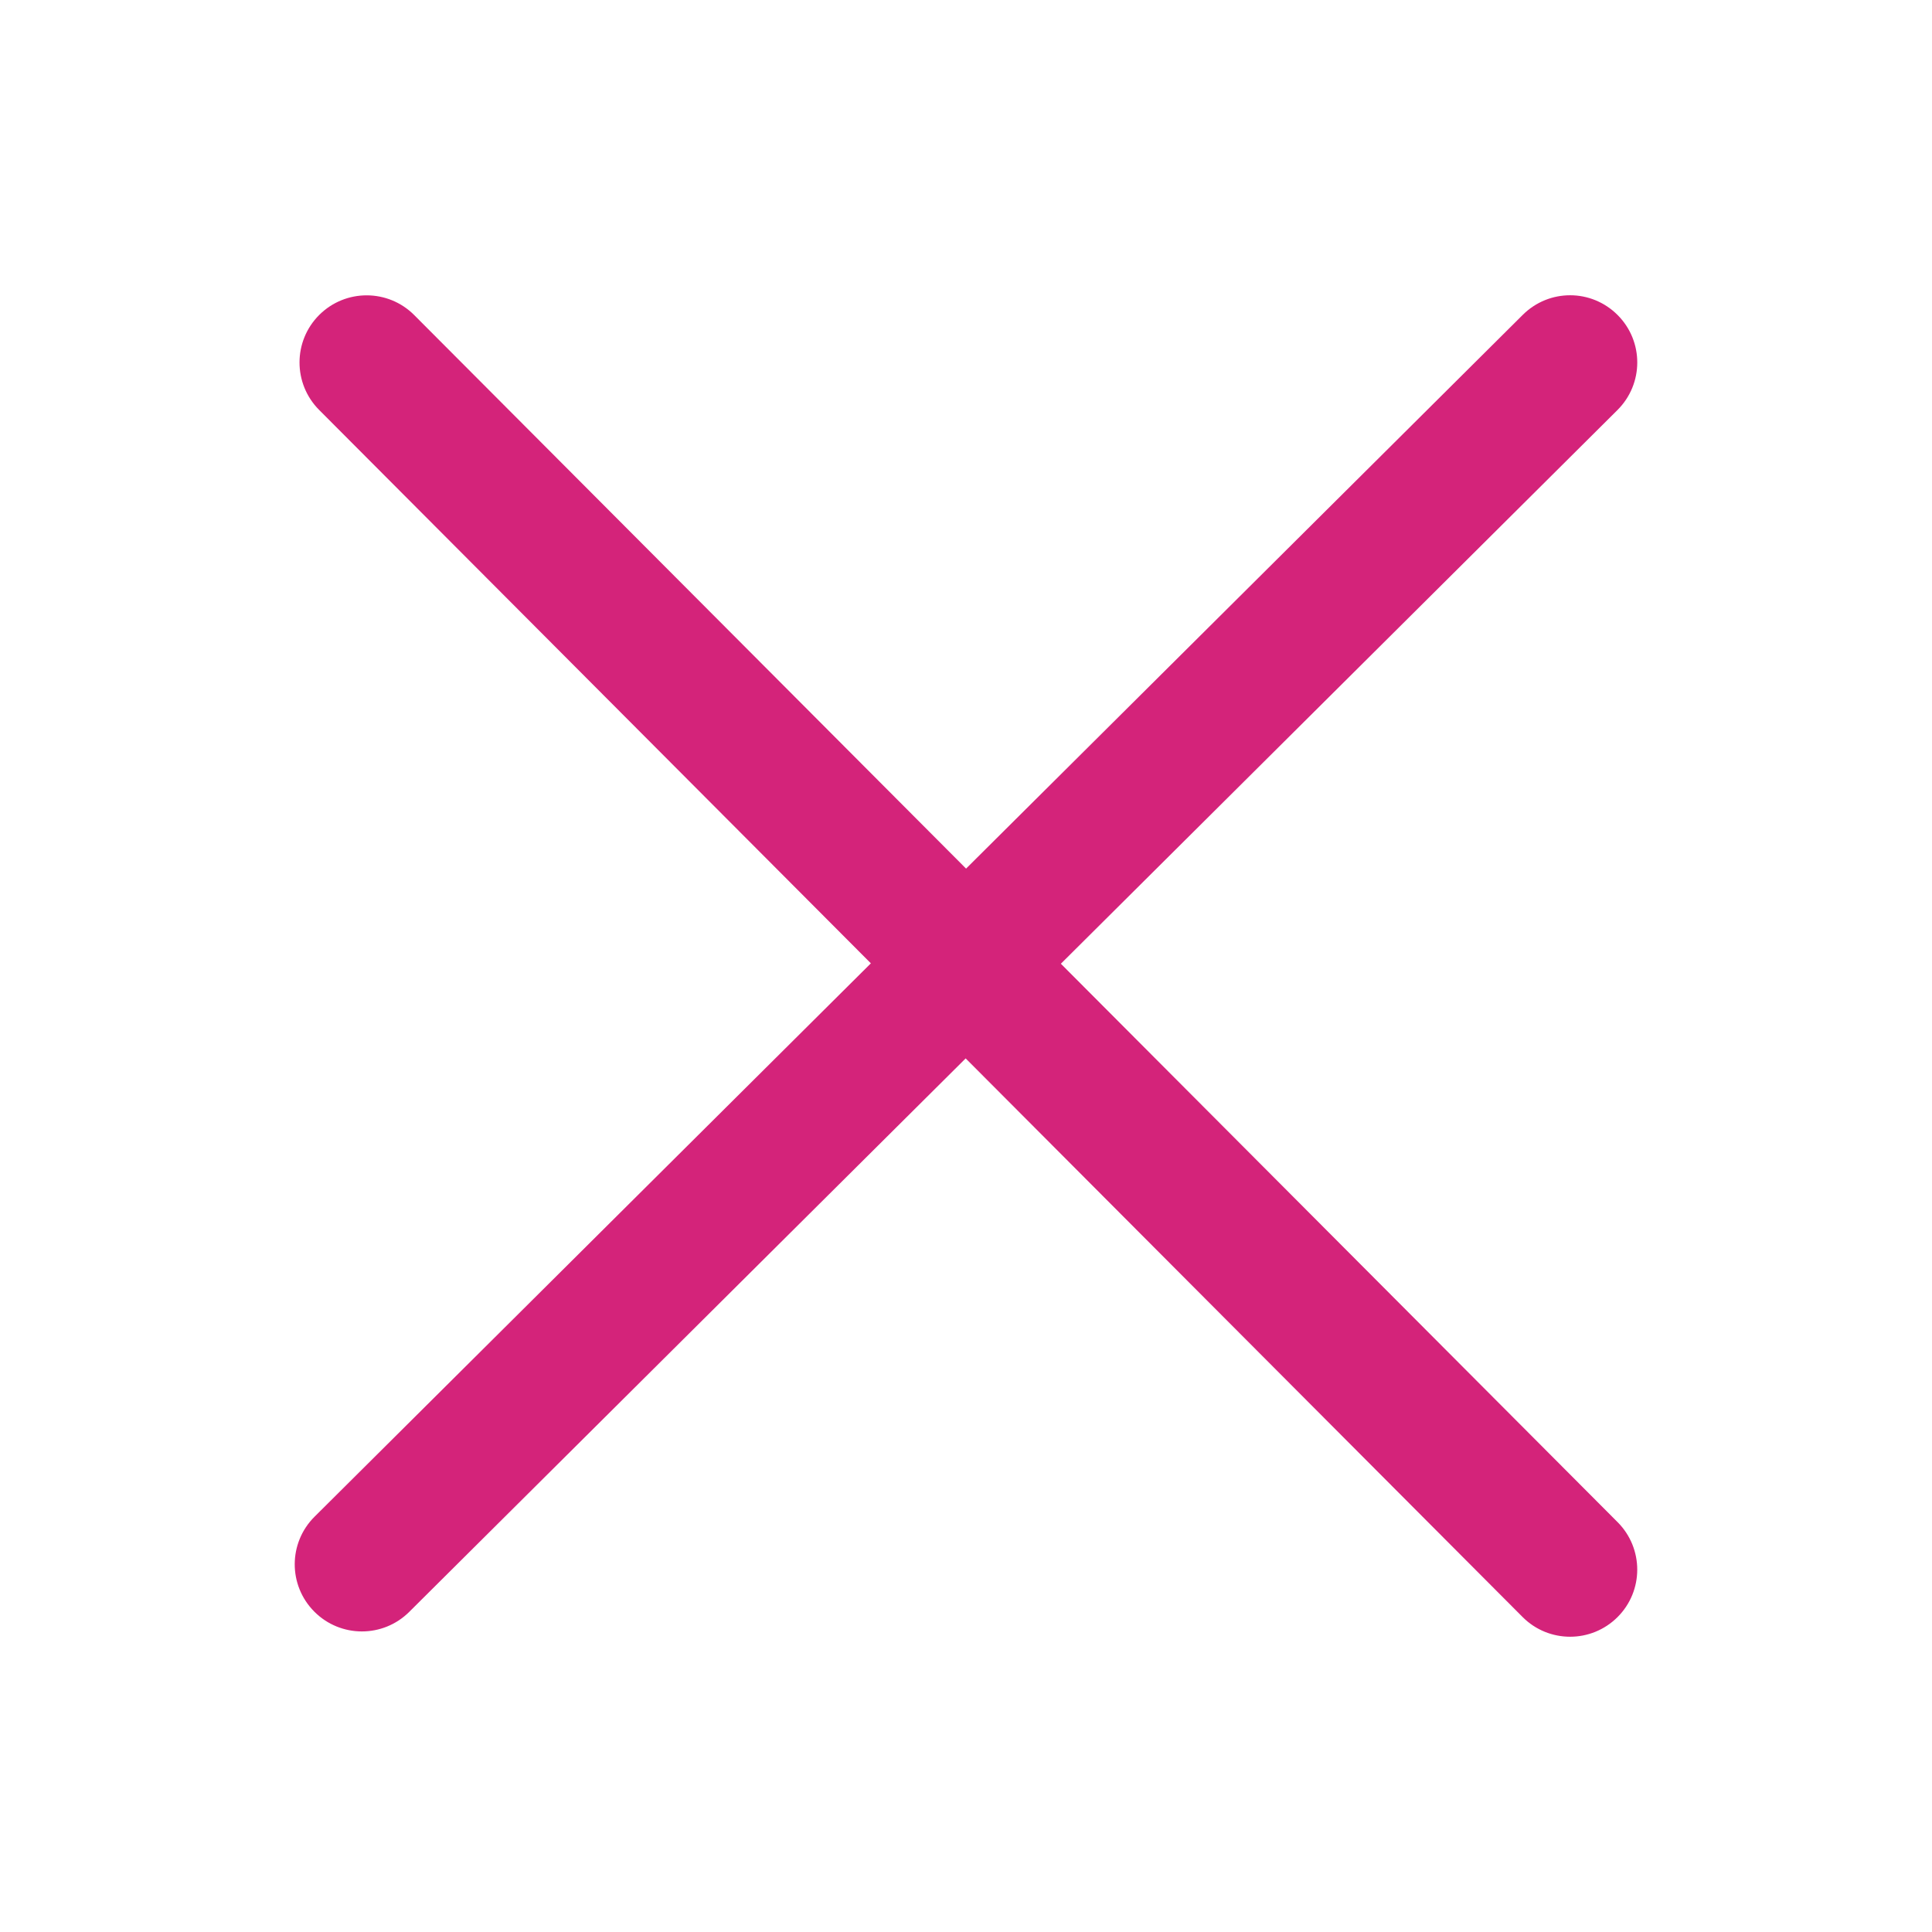
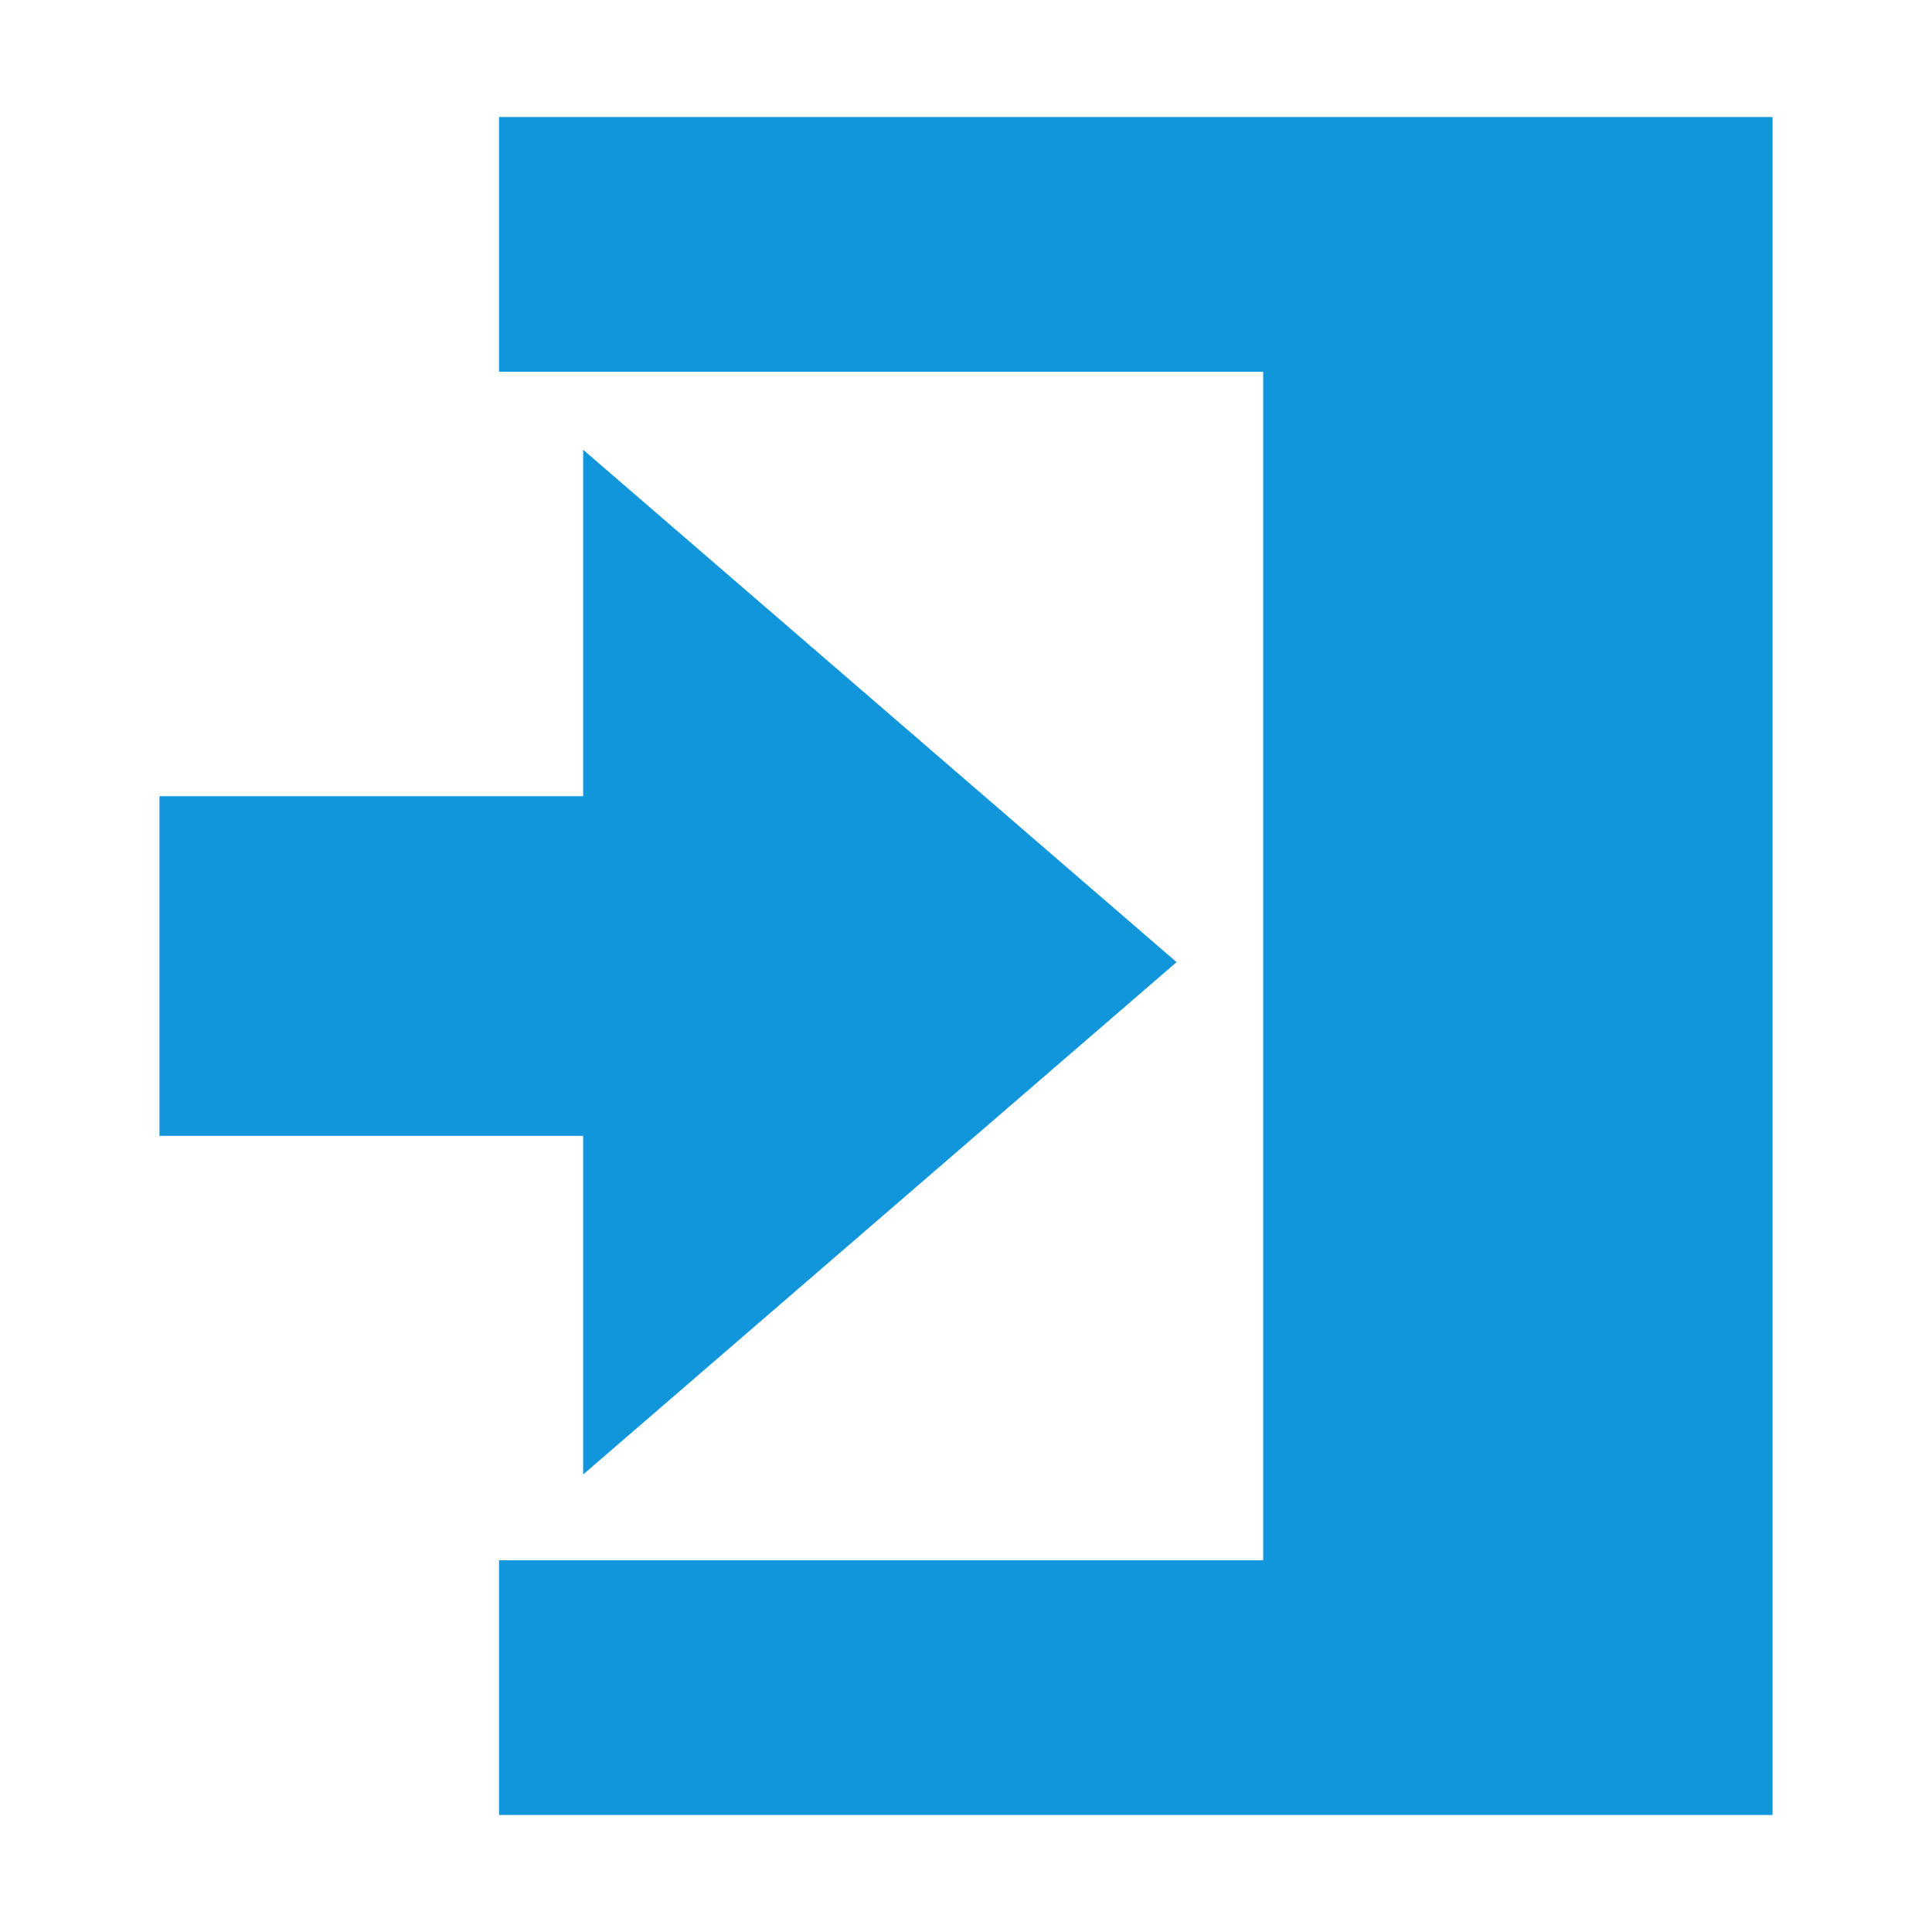
- <svg xmlns="http://www.w3.org/2000/svg" t="1526861918419" class="icon" style="" viewBox="0 0 1024 1024" version="1.1" p-id="6412" width="64" height="64">
+ <svg xmlns="http://www.w3.org/2000/svg" t="1526902924763" class="icon" style="" viewBox="0 0 1024 1024" version="1.1" p-id="4053" width="64" height="64">
  <defs>
    <style type="text/css" />
  </defs>
-   <path d="M562.281 510.801l294.997-293.467c13.95-13.878 14.02-36.367 0.142-50.317-13.914-13.985-36.367-14.02-50.317-0.142L512.035 460.377 219.529 166.982c-13.842-13.878-36.367-13.95-50.317-0.072-13.914 13.878-13.949 36.403-0.072 50.353L461.577 510.588 166.721 803.877c-13.95 13.878-14.02 36.367-0.142 50.317 6.939 6.975 16.084 10.497 25.23 10.497 9.074 0 18.148-3.452 25.087-10.355l294.926-293.36 295.175 296.065c6.939 6.975 16.049 10.462 25.194 10.462 9.109 0 18.184-3.487 25.123-10.391 13.914-13.878 13.95-36.367 0.072-50.317L562.281 510.801z" p-id="6413" fill="#d4237a" />
+   <path d="M309.095 781.505l314.527-271.553-314.527-271.575v183.623h-224.573v180.023h224.573z" p-id="4054" fill="#1296db" />
+   <path d="M264.5 62.022v135h405v629.955h-405v135h674.977v-899.955z" p-id="4055" fill="#1296db" />
</svg>
